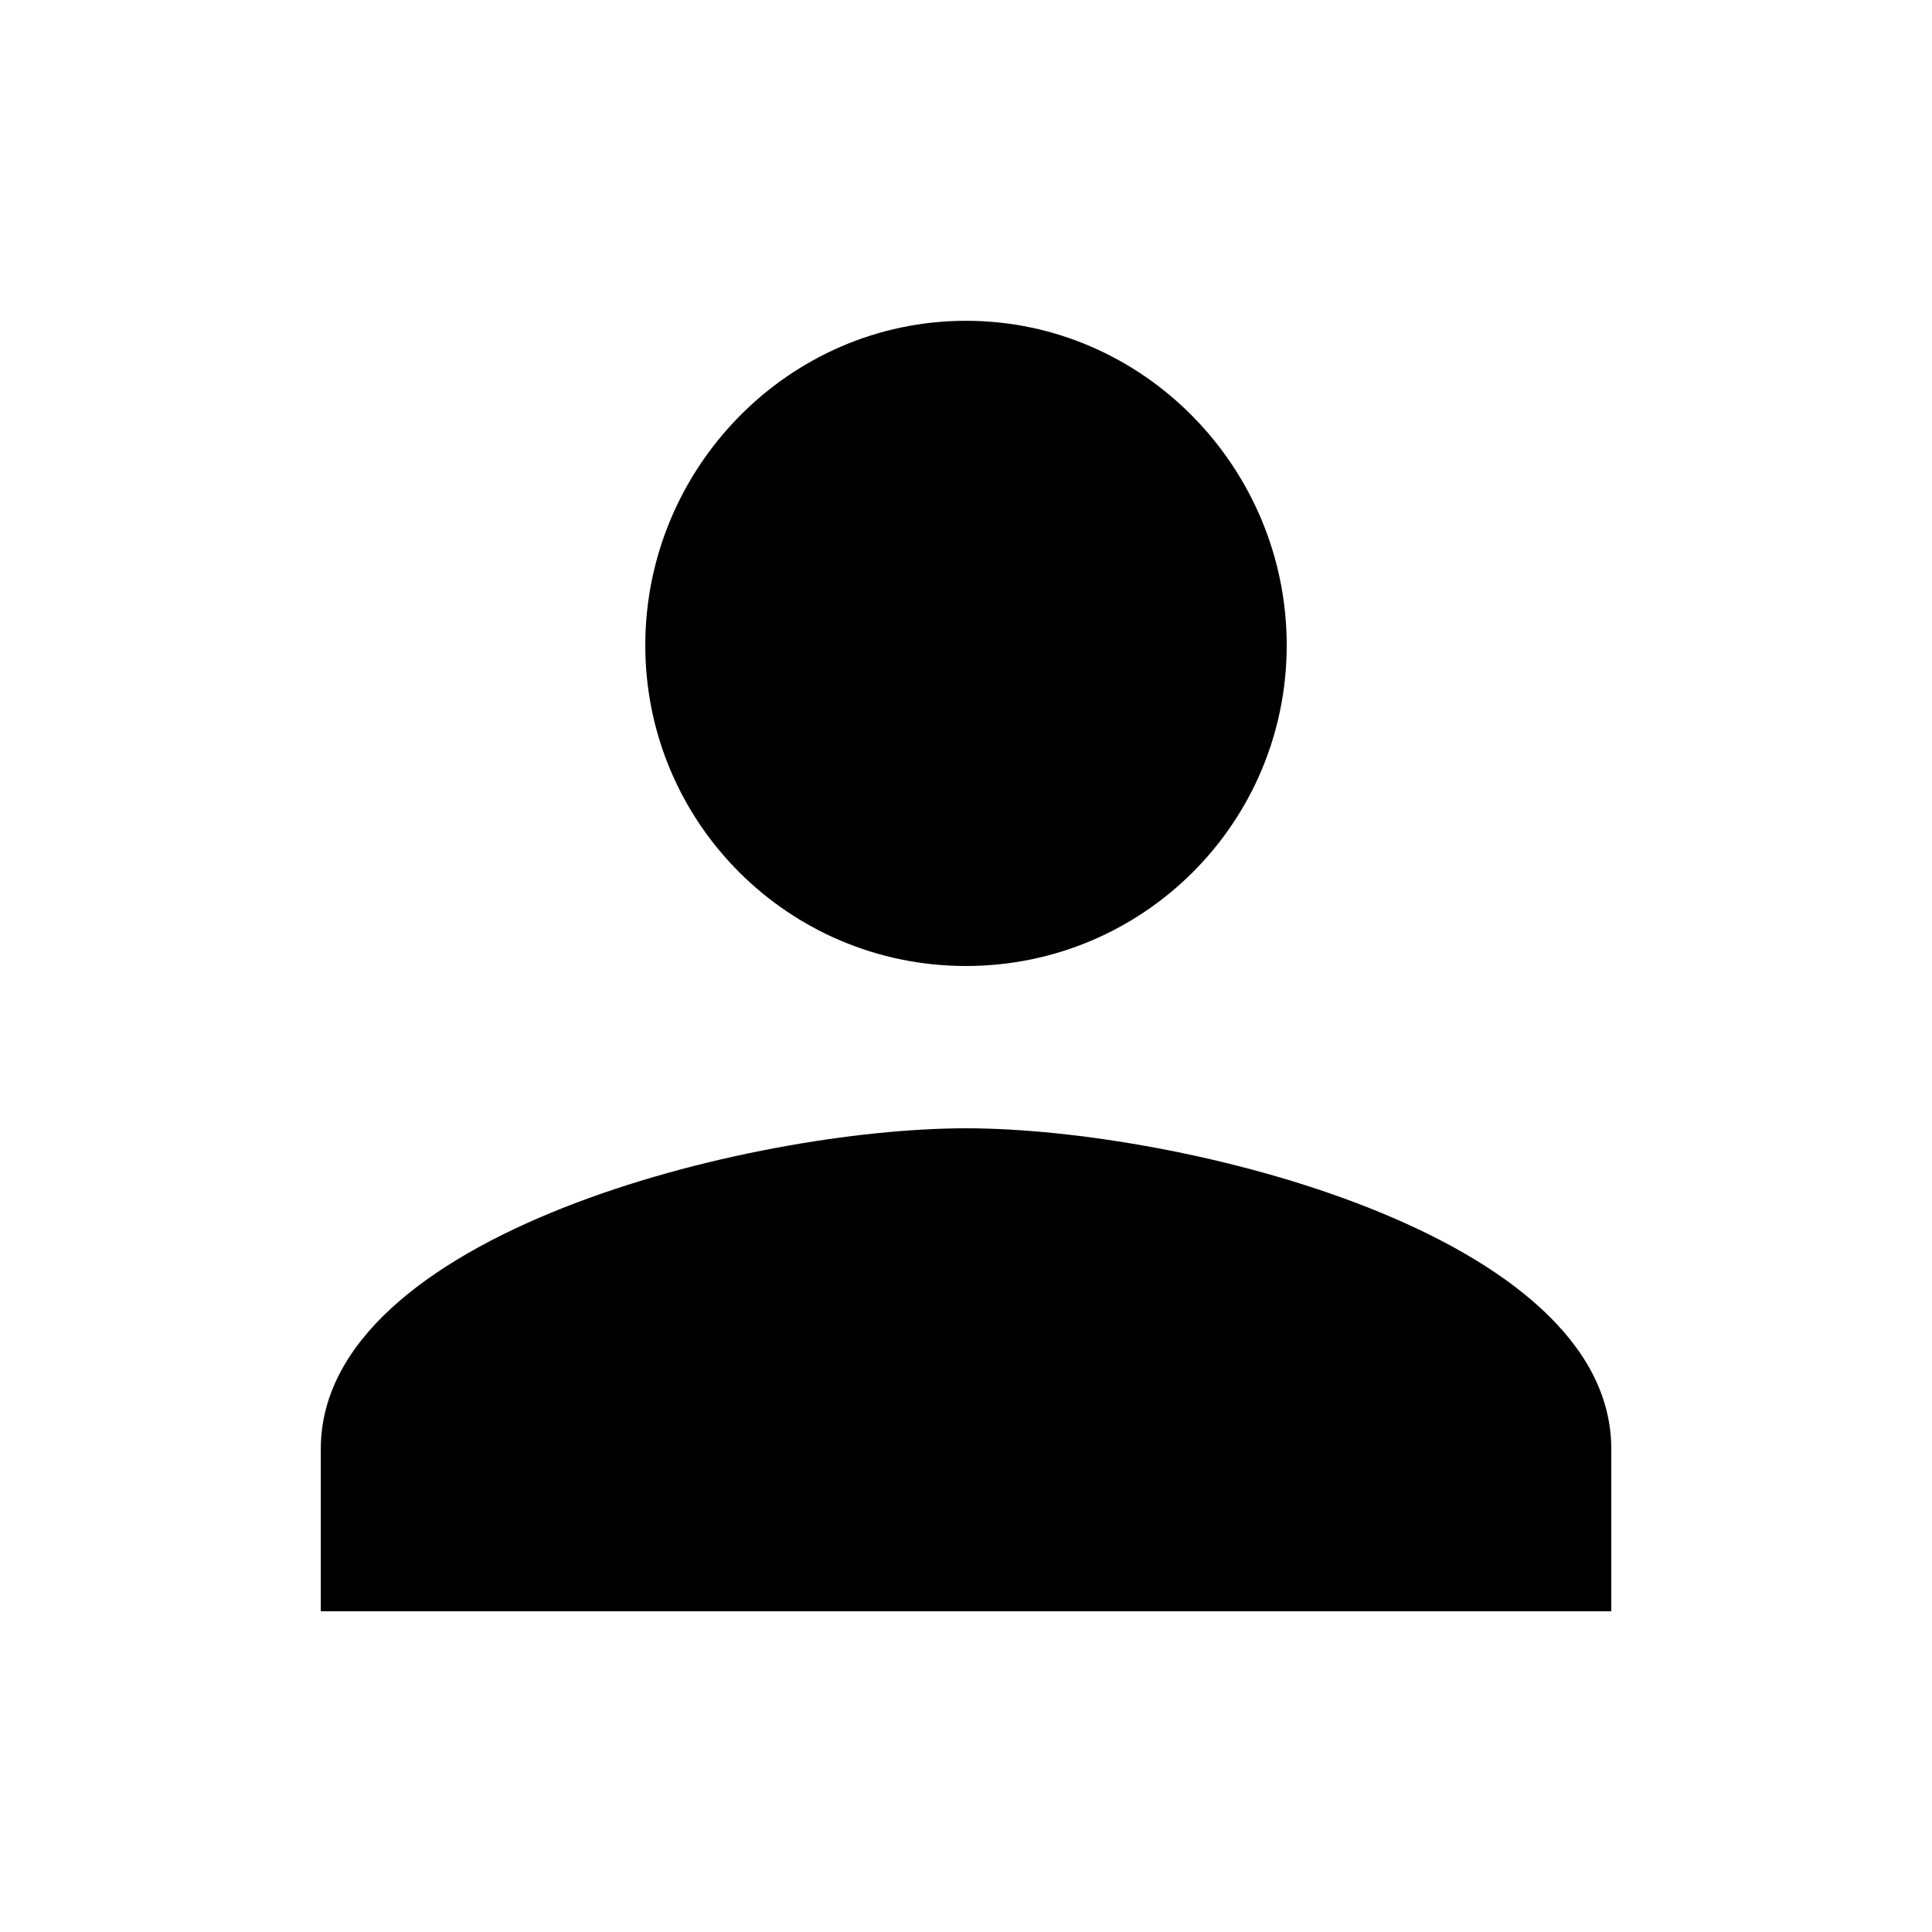
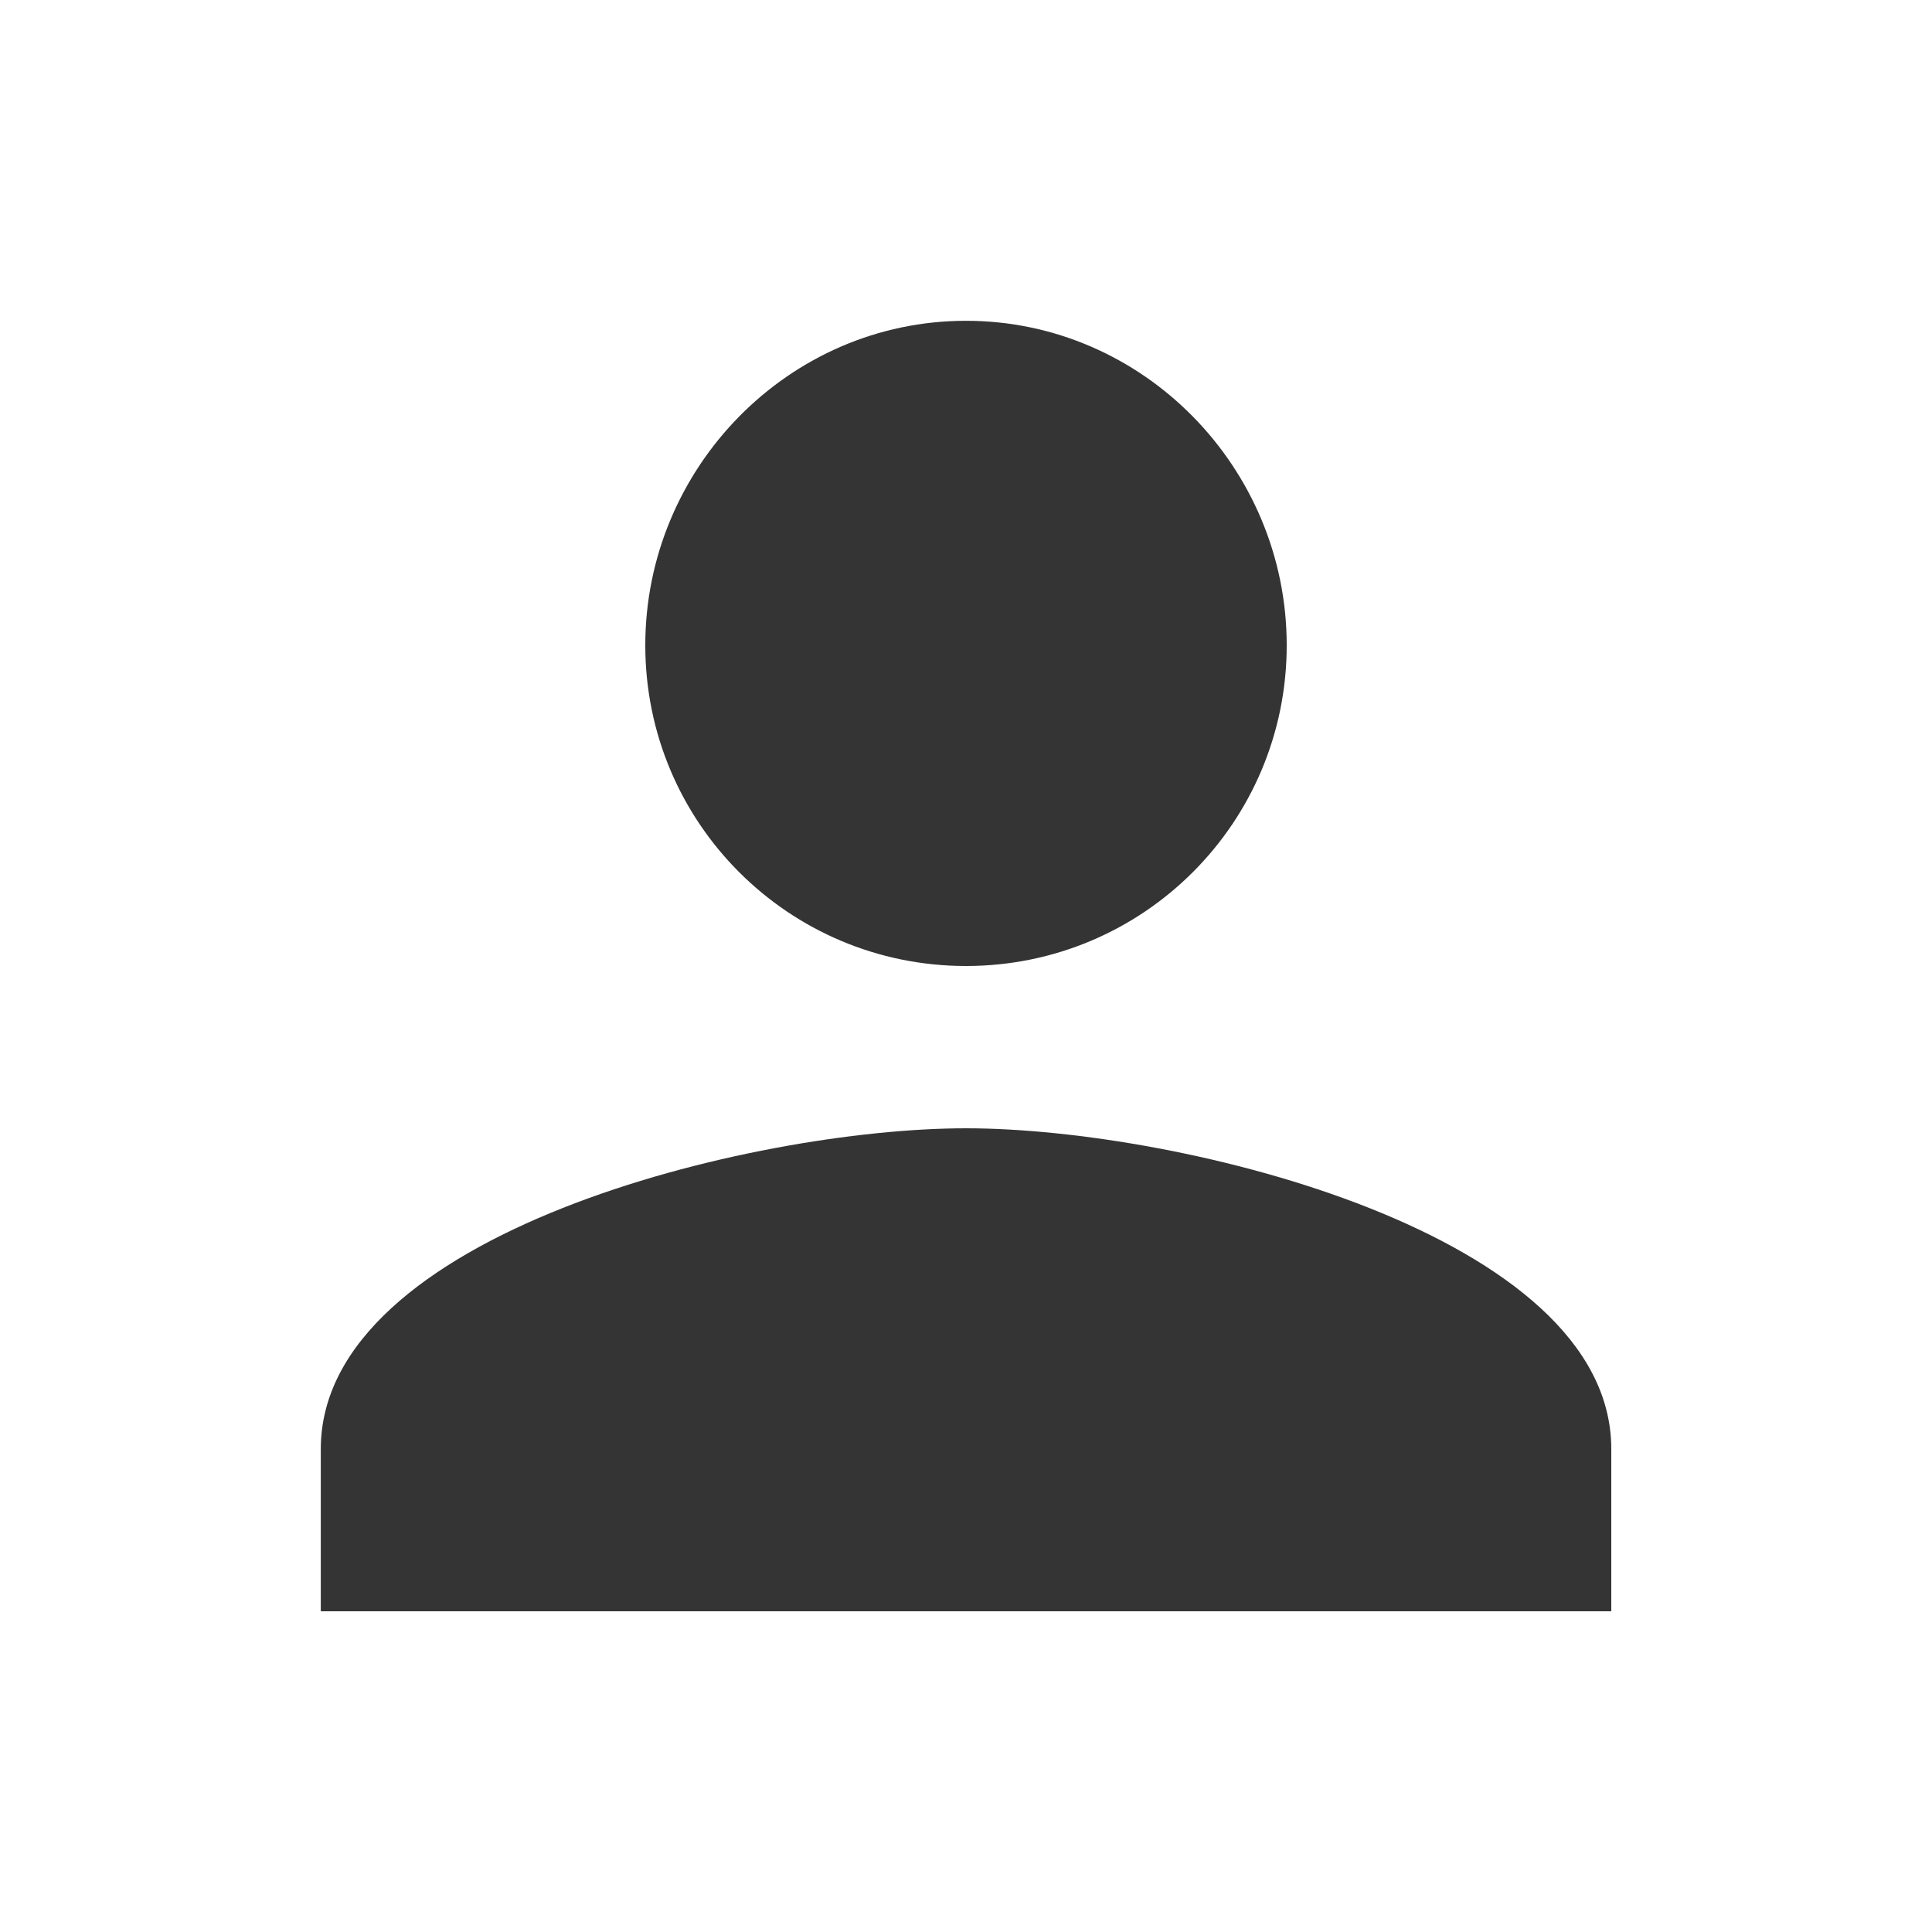
<svg xmlns="http://www.w3.org/2000/svg" height="24" version="1.1" viewBox="0 0 24 24" width="24">
-   <path d="M12 14.016c2.672 0 8.016 1.313 8.016 3.984v2.016h-16.031v-2.016c0-2.672 5.344-3.984 8.016-3.984zM12 12c-2.203 0-3.984-1.781-3.984-3.984s1.781-4.031 3.984-4.031 3.984 1.828 3.984 4.031-1.781 3.984-3.984 3.984z" />
+   <path fill="#343434" d="M12 14.016c2.672 0 8.016 1.313 8.016 3.984v2.016h-16.031v-2.016c0-2.672 5.344-3.984 8.016-3.984zM12 12c-2.203 0-3.984-1.781-3.984-3.984s1.781-4.031 3.984-4.031 3.984 1.828 3.984 4.031-1.781 3.984-3.984 3.984z" />
</svg>
